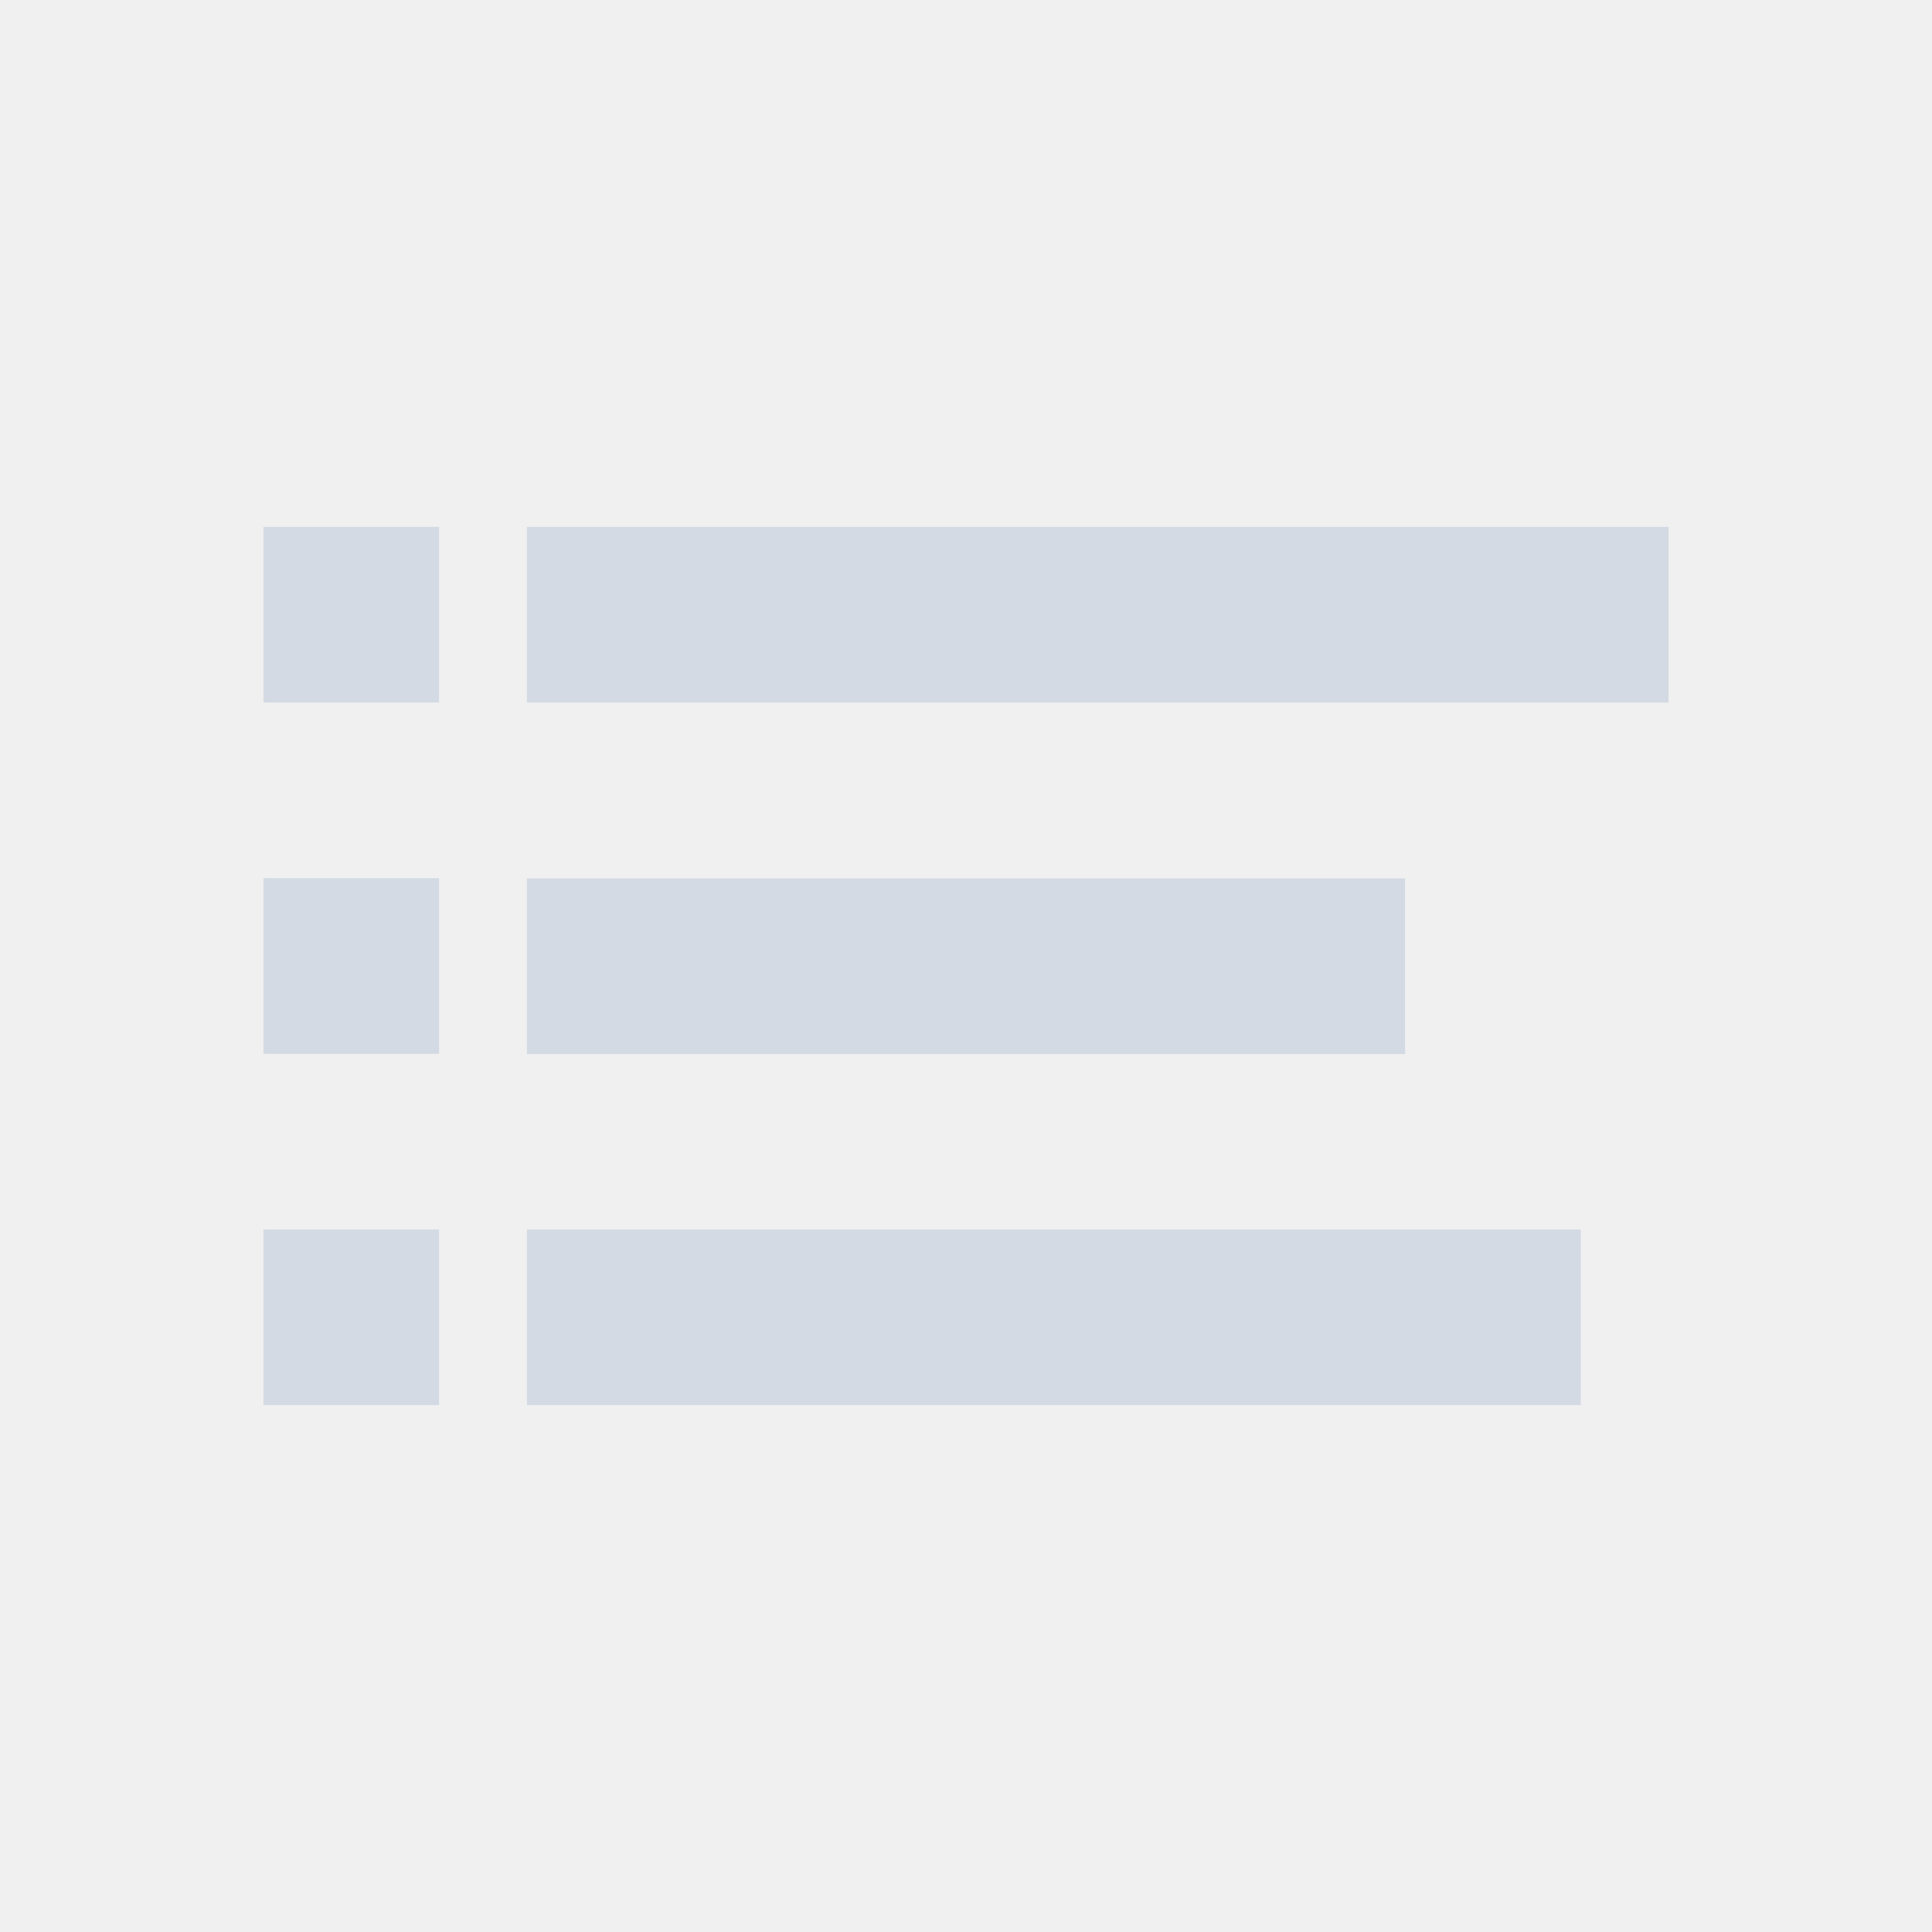
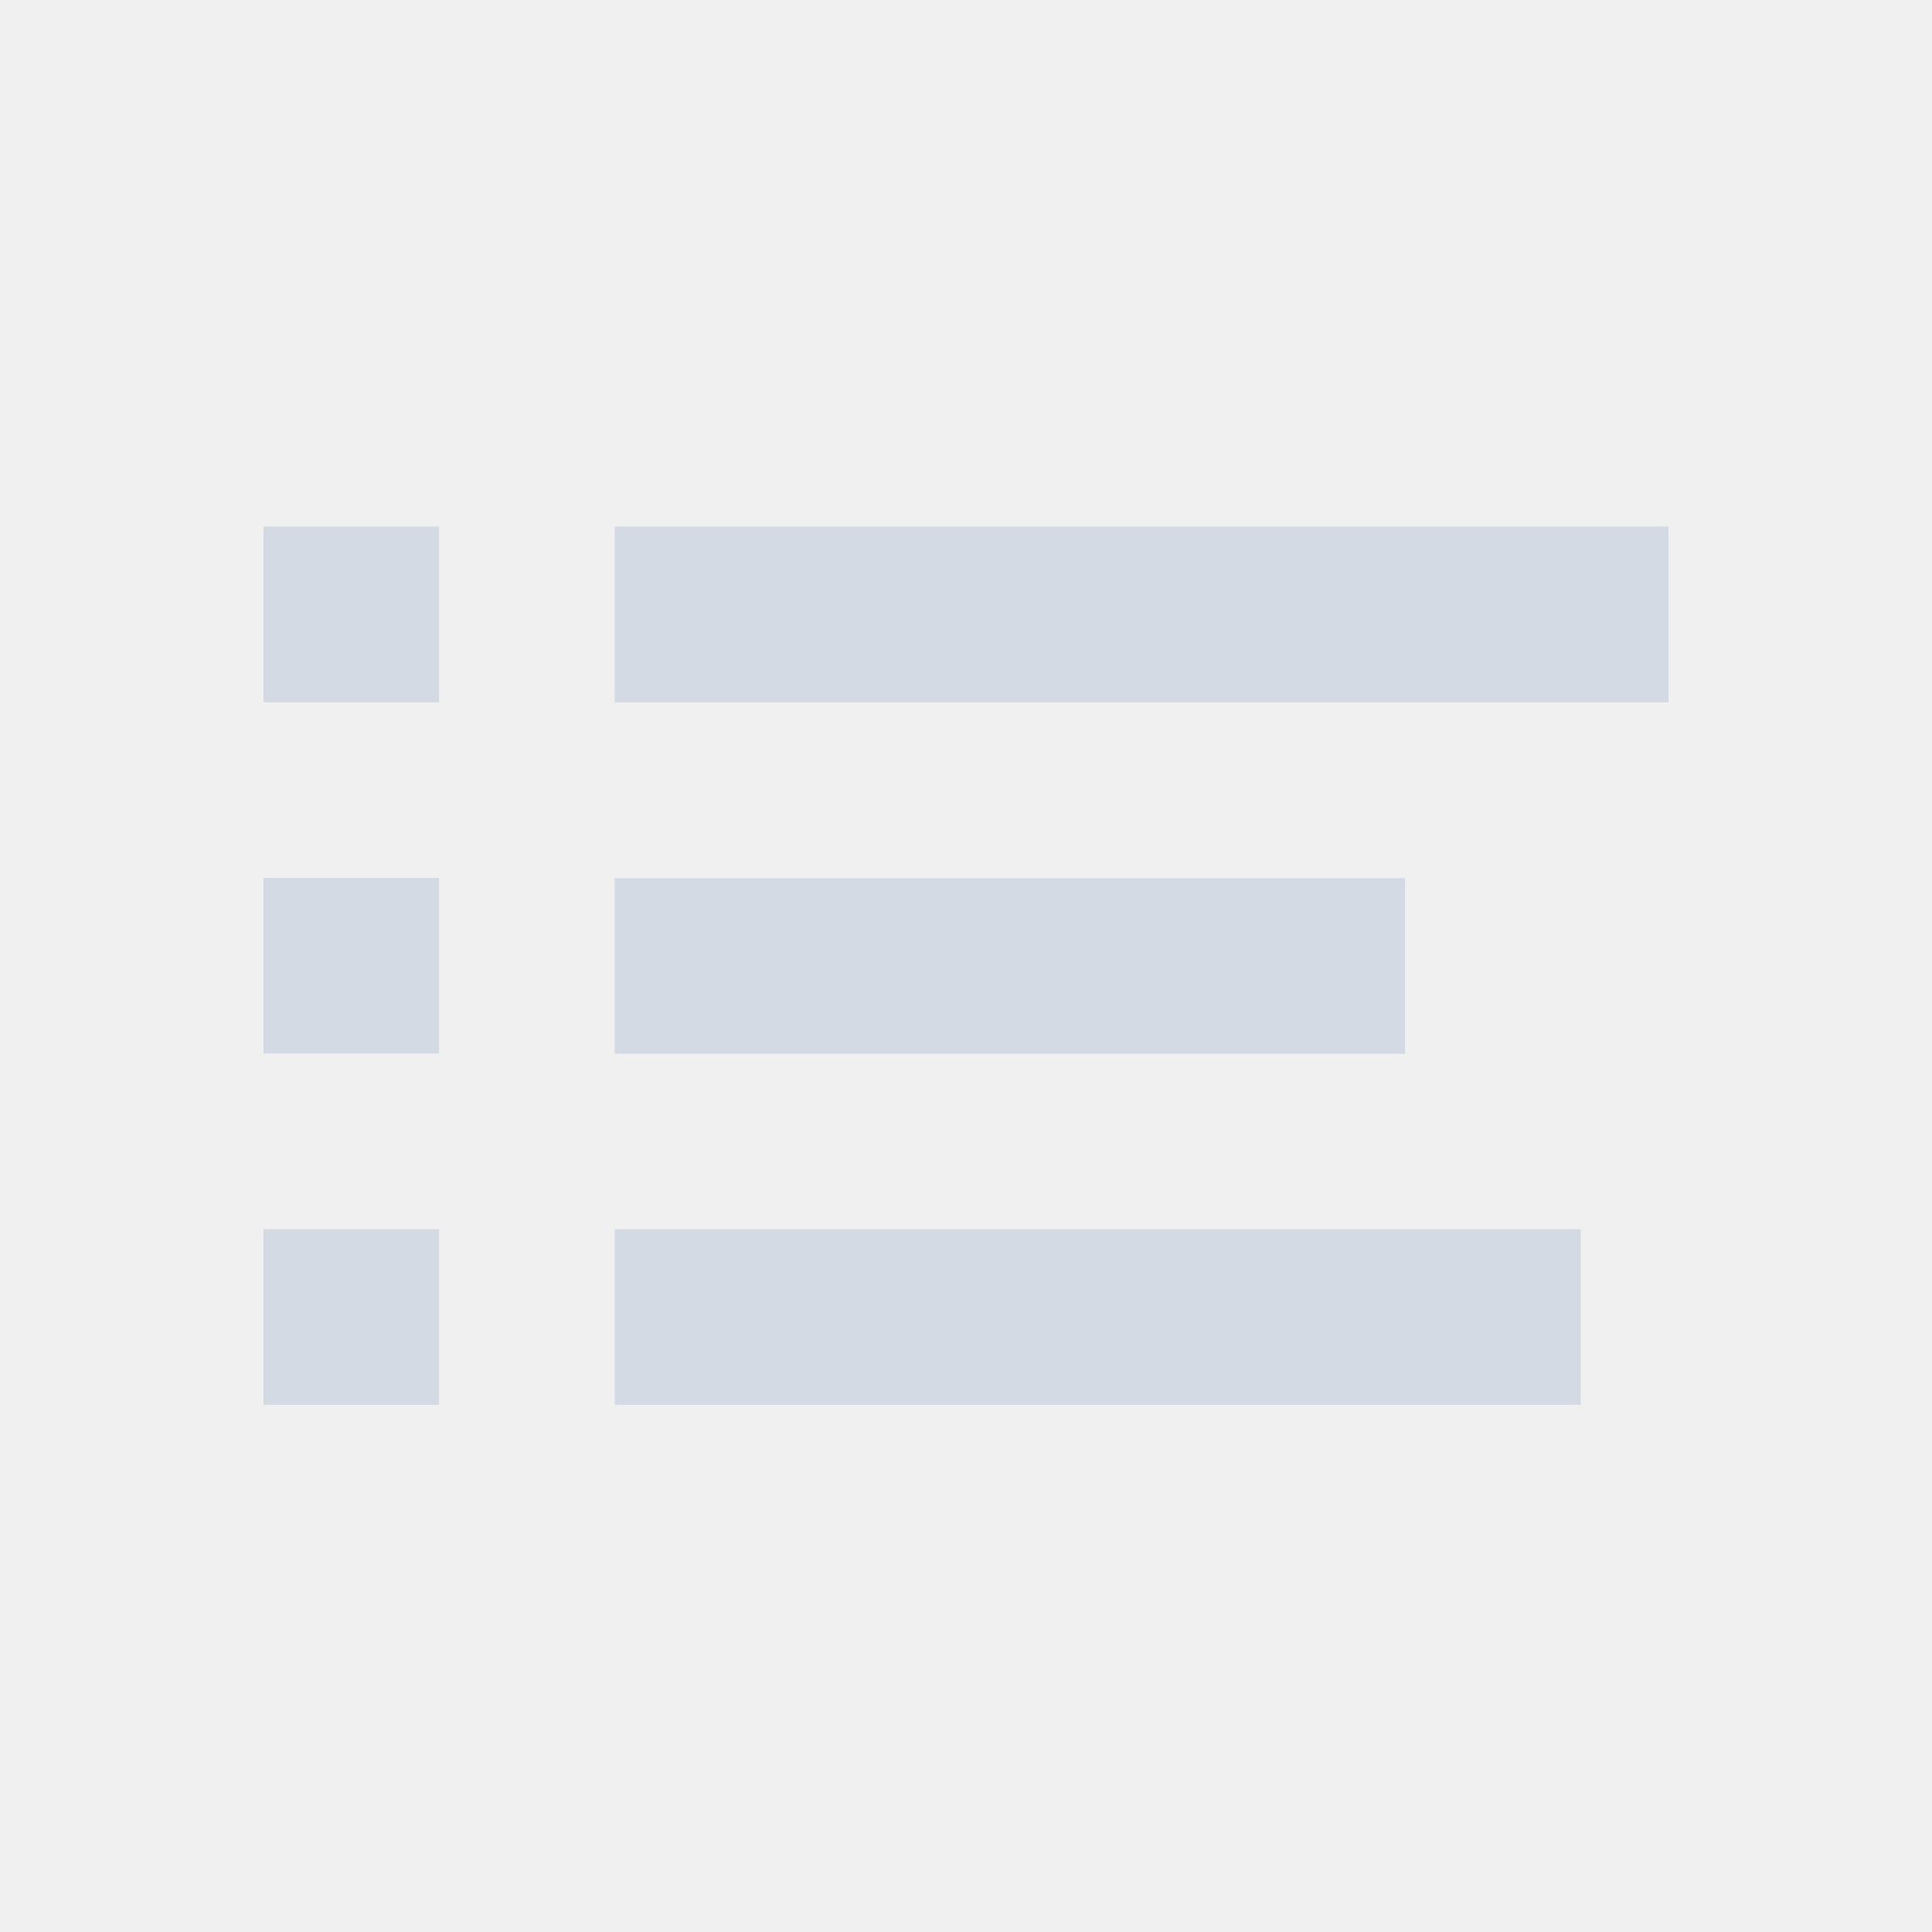
<svg xmlns="http://www.w3.org/2000/svg" xmlns:xlink="http://www.w3.org/1999/xlink" id="svg" width="100%" height="100%" version="1.1" viewBox="0 0 22 22">
  <defs id="defs6">
    <linearGradient id="linearGradient5399" x1="317.917" x2="317.917" y1="909.772" y2="912.772" gradientUnits="userSpaceOnUse" xlink:href="#linearGradient4254" />
    <linearGradient id="linearGradient4254">
      <stop id="stop4256" offset="0" style="stop-color:#888888" />
      <stop id="stop4258" offset="1" style="stop-color:#232323" />
    </linearGradient>
  </defs>
  <g id="g1101" transform="translate(0,39.99684)">
    <rect style="opacity:1;fill:#315bef;fill-opacity:1;stroke:none;stroke-width:0.5;stroke-linecap:round;stroke-linejoin:round;stroke-miterlimit:4;stroke-dasharray:none;stroke-opacity:1" id="rect1089" width="2" height="2" x="3" y="6" />
-     <rect style="opacity:1;fill:#315bef;fill-opacity:1;stroke:none;stroke-width:1.275;stroke-linecap:round;stroke-linejoin:round;stroke-miterlimit:4;stroke-dasharray:none;stroke-opacity:1" id="rect1091" width="13" height="2" x="6" y="6" />
+     <rect style="opacity:1;fill:#315bef;fill-opacity:1;stroke:none;stroke-width:1.225;stroke-linecap:round;stroke-linejoin:round;stroke-miterlimit:4;stroke-dasharray:none;stroke-opacity:1" id="rect1091" width="12" height="2" x="7" y="6" />
    <rect style="opacity:1;fill:#315bef;fill-opacity:1;stroke:none;stroke-width:0.5;stroke-linecap:round;stroke-linejoin:round;stroke-miterlimit:4;stroke-dasharray:none;stroke-opacity:1" id="rect1093" width="2" height="2" x="3" y="10" />
-     <rect style="opacity:1;fill:#315bef;fill-opacity:1;stroke:none;stroke-width:1.118;stroke-linecap:round;stroke-linejoin:round;stroke-miterlimit:4;stroke-dasharray:none;stroke-opacity:1" id="rect1095" width="10" height="2" x="6" y="10.003" />
+     <rect style="opacity:1;fill:#315bef;fill-opacity:1;stroke:none;stroke-width:1.061;stroke-linecap:round;stroke-linejoin:round;stroke-miterlimit:4;stroke-dasharray:none;stroke-opacity:1" id="rect1095" width="9" height="2" x="7" y="10.003" />
    <rect style="opacity:1;fill:#315bef;fill-opacity:1;stroke:none;stroke-width:0.5;stroke-linecap:round;stroke-linejoin:round;stroke-miterlimit:4;stroke-dasharray:none;stroke-opacity:1" id="rect1097" width="2" height="2" x="3" y="14" />
-     <rect style="opacity:1;fill:#315bef;fill-opacity:1;stroke:none;stroke-width:1.225;stroke-linecap:round;stroke-linejoin:round;stroke-miterlimit:4;stroke-dasharray:none;stroke-opacity:1" id="rect1099" width="12" height="2" x="6" y="14" />
+     <rect style="opacity:1;fill:#315bef;fill-opacity:1;stroke:none;stroke-width:1.173;stroke-linecap:round;stroke-linejoin:round;stroke-miterlimit:4;stroke-dasharray:none;stroke-opacity:1" id="rect1099" width="11" height="2" x="7" y="14" />
  </g>
  <g id="notification-active">
    <rect width="22" height="22" x="0" y="40" style="opacity:0;fill-opacity:0.941" id="rect8" />
    <path d="m 11,43 c -4.418,0 -8,3.582 -8,8 0,4.418 3.582,8 8,8 4.418,0 8,-3.582 8,-8 0,-4.418 -3.582,-8 -8,-8 z" style="opacity:0;fill:#315bef;fill-opacity:1" id="path10" />
    <path d="m 10,47 v 6 h 2 v -6 z m 1,7 c -0.453,0 -1,0.518 -1,0.98 C 10,55.443 10.547,56 11,56 11.453,56 12,55.443 12,54.98 12,54.518 11.453,54 11,54 Z" style="opacity:0;fill:#ffffff;fill-opacity:0.941" id="path12" />
  </g>
  <path id="expander-bottom" d="m -18,23 2,-2 2,2 z" style="fill:#d3dae3" />
  <path id="expander-top" d="m -18,17 2,2 2,-2 z" style="fill:#d3dae3" />
  <path id="expander-right" d="m -13,18 -2,2 2,2 z" style="fill:#d3dae3" />
  <path id="expander-left" d="m -19,18 2,2 -2,2 z" style="fill:#d3dae3" />
-   <g id="notification-inactive">
+   <g id="notification-inactive" transform="translate(0,-0.00315571)">
    <rect width="22" height="22" x="0" y="0" style="fill:#d3dae3;fill-opacity:0" id="rect19" />
    <g id="g993">
      <rect y="6" x="3" height="2" width="2" id="rect906" style="opacity:1;fill:#d3dae3;fill-opacity:1;stroke:none;stroke-width:0.5;stroke-linecap:round;stroke-linejoin:round;stroke-miterlimit:4;stroke-dasharray:none;stroke-opacity:1" />
-       <rect y="6" x="6" height="2" width="13" id="rect906-3" style="opacity:1;fill:#d3dae3;fill-opacity:1;stroke:none;stroke-width:1.275;stroke-linecap:round;stroke-linejoin:round;stroke-miterlimit:4;stroke-dasharray:none;stroke-opacity:1" />
+       <rect y="6" x="7" height="2" width="12" id="rect906-3" style="opacity:1;fill:#d3dae3;fill-opacity:1;stroke:none;stroke-width:1.225;stroke-linecap:round;stroke-linejoin:round;stroke-miterlimit:4;stroke-dasharray:none;stroke-opacity:1" />
      <rect y="10" x="3" height="2" width="2" id="rect906-6" style="opacity:1;fill:#d3dae3;fill-opacity:1;stroke:none;stroke-width:0.5;stroke-linecap:round;stroke-linejoin:round;stroke-miterlimit:4;stroke-dasharray:none;stroke-opacity:1" />
-       <rect y="10.003" x="6" height="2" width="10" id="rect906-3-7" style="opacity:1;fill:#d3dae3;fill-opacity:1;stroke:none;stroke-width:1.118;stroke-linecap:round;stroke-linejoin:round;stroke-miterlimit:4;stroke-dasharray:none;stroke-opacity:1" />
+       <rect y="10.003" x="7" height="2" width="9" id="rect906-3-7" style="opacity:1;fill:#d3dae3;fill-opacity:1;stroke:none;stroke-width:1.061;stroke-linecap:round;stroke-linejoin:round;stroke-miterlimit:4;stroke-dasharray:none;stroke-opacity:1" />
      <rect y="14" x="3" height="2" width="2" id="rect906-6-5" style="opacity:1;fill:#d3dae3;fill-opacity:1;stroke:none;stroke-width:0.5;stroke-linecap:round;stroke-linejoin:round;stroke-miterlimit:4;stroke-dasharray:none;stroke-opacity:1" />
-       <rect y="14" x="6" height="2" width="12" id="rect906-3-7-3" style="opacity:1;fill:#d3dae3;fill-opacity:1;stroke:none;stroke-width:1.225;stroke-linecap:round;stroke-linejoin:round;stroke-miterlimit:4;stroke-dasharray:none;stroke-opacity:1" />
+       <rect y="14" x="7" height="2" width="11" id="rect906-3-7-3" style="opacity:1;fill:#d3dae3;fill-opacity:1;stroke:none;stroke-width:1.173;stroke-linecap:round;stroke-linejoin:round;stroke-miterlimit:4;stroke-dasharray:none;stroke-opacity:1" />
    </g>
    <g id="g23" style="opacity:0">
      <path d="m 11,3 a 8,8 0 0 0 -8,8 8,8 0 0 0 8,8 8,8 0 0 0 8,-8 8,8 0 0 0 -8,-8 z m 0,2 a 6,6 0 0 1 6,6 6,6 0 0 1 -6,6 6,6 0 0 1 -6,-6 6,6 0 0 1 6,-6 z m -1,1 v 6 h 2 V 6 Z m 1,7 c -0.453,0 -1,0.518 -1,0.98 C 10,14.443 10.547,15 11,15 11.453,15 12,14.443 12,13.98 12,13.518 11.453,13 11,13 Z" style="fill:#d3dae3" id="path21" />
    </g>
  </g>
  <g id="notification-disabled">
    <rect width="22" height="22" x="0" y="-40" style="opacity:0;fill-opacity:0.941" id="rect26" />
    <g transform="translate(0,-40)" id="g993-5-9" style="opacity:0.3">
      <rect y="6" x="3" height="2" width="2" id="rect906-62-3" style="opacity:1;fill:#d3dae3;fill-opacity:1;stroke:none;stroke-width:0.5;stroke-linecap:round;stroke-linejoin:round;stroke-miterlimit:4;stroke-dasharray:none;stroke-opacity:1" />
-       <rect y="6" x="6" height="2" width="13" id="rect906-3-9-6" style="opacity:1;fill:#d3dae3;fill-opacity:1;stroke:none;stroke-width:1.275;stroke-linecap:round;stroke-linejoin:round;stroke-miterlimit:4;stroke-dasharray:none;stroke-opacity:1" />
+       <rect y="6" x="7" height="2" width="12" id="rect906-3-9-6" style="opacity:1;fill:#d3dae3;fill-opacity:1;stroke:none;stroke-width:1.225;stroke-linecap:round;stroke-linejoin:round;stroke-miterlimit:4;stroke-dasharray:none;stroke-opacity:1" />
      <rect y="10" x="3" height="2" width="2" id="rect906-6-1-0" style="opacity:1;fill:#d3dae3;fill-opacity:1;stroke:none;stroke-width:0.5;stroke-linecap:round;stroke-linejoin:round;stroke-miterlimit:4;stroke-dasharray:none;stroke-opacity:1" />
-       <rect y="10.003" x="6" height="2" width="10" id="rect906-3-7-2-6" style="opacity:1;fill:#d3dae3;fill-opacity:1;stroke:none;stroke-width:1.118;stroke-linecap:round;stroke-linejoin:round;stroke-miterlimit:4;stroke-dasharray:none;stroke-opacity:1" />
+       <rect y="10.003" x="7" height="2" width="9" id="rect906-3-7-2-6" style="opacity:1;fill:#d3dae3;fill-opacity:1;stroke:none;stroke-width:1.061;stroke-linecap:round;stroke-linejoin:round;stroke-miterlimit:4;stroke-dasharray:none;stroke-opacity:1" />
      <rect y="14" x="3" height="2" width="2" id="rect906-6-5-7-2" style="opacity:1;fill:#d3dae3;fill-opacity:1;stroke:none;stroke-width:0.5;stroke-linecap:round;stroke-linejoin:round;stroke-miterlimit:4;stroke-dasharray:none;stroke-opacity:1" />
-       <rect y="14" x="6" height="2" width="12" id="rect906-3-7-3-0-6" style="opacity:1;fill:#d3dae3;fill-opacity:1;stroke:none;stroke-width:1.225;stroke-linecap:round;stroke-linejoin:round;stroke-miterlimit:4;stroke-dasharray:none;stroke-opacity:1" />
+       <rect y="14" x="7" height="2" width="11" id="rect906-3-7-3-0-6" style="opacity:1;fill:#d3dae3;fill-opacity:1;stroke:none;stroke-width:1.173;stroke-linecap:round;stroke-linejoin:round;stroke-miterlimit:4;stroke-dasharray:none;stroke-opacity:1" />
    </g>
    <path d="m 11,-37 a 8,8 0 0 0 -8,8 8,8 0 0 0 8,8 8,8 0 0 0 8,-8 8,8 0 0 0 -8,-8 z m 0,2 a 6,6 0 0 1 6,6 6,6 0 0 1 -6,6 6,6 0 0 1 -6,-6 6,6 0 0 1 6,-6 z m -1,1 v 6 h 2 v -6 z m 1,7 c -0.453,0 -1,0.518 -1,0.98 C 10,-25.557 10.547,-25 11,-25 c 0.453,0 1,-0.557 1,-1.02 C 12,-26.482 11.453,-27 11,-27 Z" style="opacity:0;fill:#d3dae3" id="path28" />
  </g>
  <g id="notification-empty">
    <rect width="22" height="22" x="40" y="-40" style="opacity:0;fill-opacity:0.941" id="rect31" />
    <g transform="translate(40,-40)" id="g993-5" style="opacity:1">
      <rect y="6" x="3" height="2" width="2" id="rect906-62" style="opacity:1;fill:#d3dae3;fill-opacity:1;stroke:none;stroke-width:0.5;stroke-linecap:round;stroke-linejoin:round;stroke-miterlimit:4;stroke-dasharray:none;stroke-opacity:1" />
-       <rect y="6" x="6" height="2" width="13" id="rect906-3-9" style="opacity:1;fill:#d3dae3;fill-opacity:1;stroke:none;stroke-width:1.275;stroke-linecap:round;stroke-linejoin:round;stroke-miterlimit:4;stroke-dasharray:none;stroke-opacity:1" />
+       <rect y="6" x="7" height="2" width="12" id="rect906-3-9" style="opacity:1;fill:#d3dae3;fill-opacity:1;stroke:none;stroke-width:1.225;stroke-linecap:round;stroke-linejoin:round;stroke-miterlimit:4;stroke-dasharray:none;stroke-opacity:1" />
      <rect y="10" x="3" height="2" width="2" id="rect906-6-1" style="opacity:1;fill:#d3dae3;fill-opacity:1;stroke:none;stroke-width:0.5;stroke-linecap:round;stroke-linejoin:round;stroke-miterlimit:4;stroke-dasharray:none;stroke-opacity:1" />
-       <rect y="10.003" x="6" height="2" width="10" id="rect906-3-7-2" style="opacity:1;fill:#d3dae3;fill-opacity:1;stroke:none;stroke-width:1.118;stroke-linecap:round;stroke-linejoin:round;stroke-miterlimit:4;stroke-dasharray:none;stroke-opacity:1" />
+       <rect y="10.003" x="7" height="2" width="9" id="rect906-3-7-2" style="opacity:1;fill:#d3dae3;fill-opacity:1;stroke:none;stroke-width:1.061;stroke-linecap:round;stroke-linejoin:round;stroke-miterlimit:4;stroke-dasharray:none;stroke-opacity:1" />
      <rect y="14" x="3" height="2" width="2" id="rect906-6-5-7" style="opacity:1;fill:#d3dae3;fill-opacity:1;stroke:none;stroke-width:0.5;stroke-linecap:round;stroke-linejoin:round;stroke-miterlimit:4;stroke-dasharray:none;stroke-opacity:1" />
-       <rect y="14" x="6" height="2" width="12" id="rect906-3-7-3-0" style="opacity:1;fill:#d3dae3;fill-opacity:1;stroke:none;stroke-width:1.225;stroke-linecap:round;stroke-linejoin:round;stroke-miterlimit:4;stroke-dasharray:none;stroke-opacity:1" />
+       <rect y="14" x="7" height="2" width="11" id="rect906-3-7-3-0" style="opacity:1;fill:#d3dae3;fill-opacity:1;stroke:none;stroke-width:1.173;stroke-linecap:round;stroke-linejoin:round;stroke-miterlimit:4;stroke-dasharray:none;stroke-opacity:1" />
    </g>
    <path d="m 51,-37 a 8,8 0 0 0 -8,8 8,8 0 0 0 8,8 8,8 0 0 0 8,-8 8,8 0 0 0 -8,-8 z m 0,2 a 6,6 0 0 1 6,6 6,6 0 0 1 -6,6 6,6 0 0 1 -6,-6 6,6 0 0 1 6,-6 z" style="opacity:0;fill:#d3dae3" id="path33" />
  </g>
  <g id="notification-progress-active">
    <rect width="22" height="22" x="40" y="0" style="opacity:0;fill-opacity:0.941" id="rect36" />
    <g transform="translate(40)" id="g1122">
      <rect y="6" x="3" height="2" width="2" id="rect1110" style="opacity:1;fill:#da4453;fill-opacity:1;stroke:none;stroke-width:0.5;stroke-linecap:round;stroke-linejoin:round;stroke-miterlimit:4;stroke-dasharray:none;stroke-opacity:1" />
-       <rect y="6" x="6" height="2" width="13" id="rect1112" style="opacity:1;fill:#da4453;fill-opacity:1;stroke:none;stroke-width:1.275;stroke-linecap:round;stroke-linejoin:round;stroke-miterlimit:4;stroke-dasharray:none;stroke-opacity:1" />
+       <rect y="6" x="7" height="2" width="12" id="rect1112" style="opacity:1;fill:#da4453;fill-opacity:1;stroke:none;stroke-width:1.225;stroke-linecap:round;stroke-linejoin:round;stroke-miterlimit:4;stroke-dasharray:none;stroke-opacity:1" />
      <rect y="10" x="3" height="2" width="2" id="rect1114" style="opacity:1;fill:#315bef;fill-opacity:1;stroke:none;stroke-width:0.5;stroke-linecap:round;stroke-linejoin:round;stroke-miterlimit:4;stroke-dasharray:none;stroke-opacity:1" />
-       <rect y="10.003" x="6" height="2" width="10" id="rect1116" style="opacity:1;fill:#315bef;fill-opacity:1;stroke:none;stroke-width:1.118;stroke-linecap:round;stroke-linejoin:round;stroke-miterlimit:4;stroke-dasharray:none;stroke-opacity:1" />
+       <rect y="10.003" x="7" height="2" width="9" id="rect1116" style="opacity:1;fill:#315bef;fill-opacity:1;stroke:none;stroke-width:1.061;stroke-linecap:round;stroke-linejoin:round;stroke-miterlimit:4;stroke-dasharray:none;stroke-opacity:1" />
      <rect y="14" x="3" height="2" width="2" id="rect1118" style="opacity:1;fill:#315bef;fill-opacity:1;stroke:none;stroke-width:0.5;stroke-linecap:round;stroke-linejoin:round;stroke-miterlimit:4;stroke-dasharray:none;stroke-opacity:1" />
-       <rect y="14" x="6" height="2" width="12" id="rect1120" style="opacity:1;fill:#315bef;fill-opacity:1;stroke:none;stroke-width:1.225;stroke-linecap:round;stroke-linejoin:round;stroke-miterlimit:4;stroke-dasharray:none;stroke-opacity:1" />
+       <rect y="14" x="7" height="2" width="11" id="rect1120" style="opacity:1;fill:#315bef;fill-opacity:1;stroke:none;stroke-width:1.173;stroke-linecap:round;stroke-linejoin:round;stroke-miterlimit:4;stroke-dasharray:none;stroke-opacity:1" />
    </g>
    <path d="m 51,3 c -4.418,0 -8,3.582 -8,8 0,4.418 3.582,8 8,8 4.418,0 8,-3.582 8,-8 0,-4.418 -3.582,-8 -8,-8 z" style="opacity:0;fill:#315bef;fill-opacity:1" id="path38" />
  </g>
  <g id="notification-progress-inactive">
    <rect width="22" height="22" x="40" y="40" style="opacity:0;fill-opacity:0.941" id="rect41" />
    <g id="g1165" transform="translate(40,40)" style="opacity:0.3">
      <rect style="opacity:1;fill:#da4453;fill-opacity:1;stroke:none;stroke-width:0.5;stroke-linecap:round;stroke-linejoin:round;stroke-miterlimit:4;stroke-dasharray:none;stroke-opacity:1" id="rect1153" width="2" height="2" x="3" y="6" />
-       <rect style="opacity:1;fill:#da4453;fill-opacity:1;stroke:none;stroke-width:1.275;stroke-linecap:round;stroke-linejoin:round;stroke-miterlimit:4;stroke-dasharray:none;stroke-opacity:1" id="rect1155" width="13" height="2" x="6" y="6" />
+       <rect style="opacity:1;fill:#da4453;fill-opacity:1;stroke:none;stroke-width:1.225;stroke-linecap:round;stroke-linejoin:round;stroke-miterlimit:4;stroke-dasharray:none;stroke-opacity:1" id="rect1155" width="12" height="2" x="7" y="6" />
      <rect style="opacity:1;fill:#315bef;fill-opacity:1;stroke:none;stroke-width:0.5;stroke-linecap:round;stroke-linejoin:round;stroke-miterlimit:4;stroke-dasharray:none;stroke-opacity:1" id="rect1157" width="2" height="2" x="3" y="10" />
-       <rect style="opacity:1;fill:#315bef;fill-opacity:1;stroke:none;stroke-width:1.118;stroke-linecap:round;stroke-linejoin:round;stroke-miterlimit:4;stroke-dasharray:none;stroke-opacity:1" id="rect1159" width="10" height="2" x="6" y="10.003" />
+       <rect style="opacity:1;fill:#315bef;fill-opacity:1;stroke:none;stroke-width:1.061;stroke-linecap:round;stroke-linejoin:round;stroke-miterlimit:4;stroke-dasharray:none;stroke-opacity:1" id="rect1159" width="9" height="2" x="7" y="10.003" />
      <rect style="opacity:1;fill:#315bef;fill-opacity:1;stroke:none;stroke-width:0.5;stroke-linecap:round;stroke-linejoin:round;stroke-miterlimit:4;stroke-dasharray:none;stroke-opacity:1" id="rect1161" width="2" height="2" x="3" y="14" />
-       <rect style="opacity:1;fill:#315bef;fill-opacity:1;stroke:none;stroke-width:1.225;stroke-linecap:round;stroke-linejoin:round;stroke-miterlimit:4;stroke-dasharray:none;stroke-opacity:1" id="rect1163" width="12" height="2" x="6" y="14" />
+       <rect style="opacity:1;fill:#315bef;fill-opacity:1;stroke:none;stroke-width:1.173;stroke-linecap:round;stroke-linejoin:round;stroke-miterlimit:4;stroke-dasharray:none;stroke-opacity:1" id="rect1163" width="11" height="2" x="7" y="14" />
    </g>
    <path d="m 51,43 c -4.418,0 -8,3.582 -8,8 0,4.418 3.582,8 8,8 4.418,0 8,-3.582 8,-8 0,-4.418 -3.582,-8 -8,-8 z" style="opacity:0;fill:#d3dae3" id="path43" />
  </g>
</svg>
